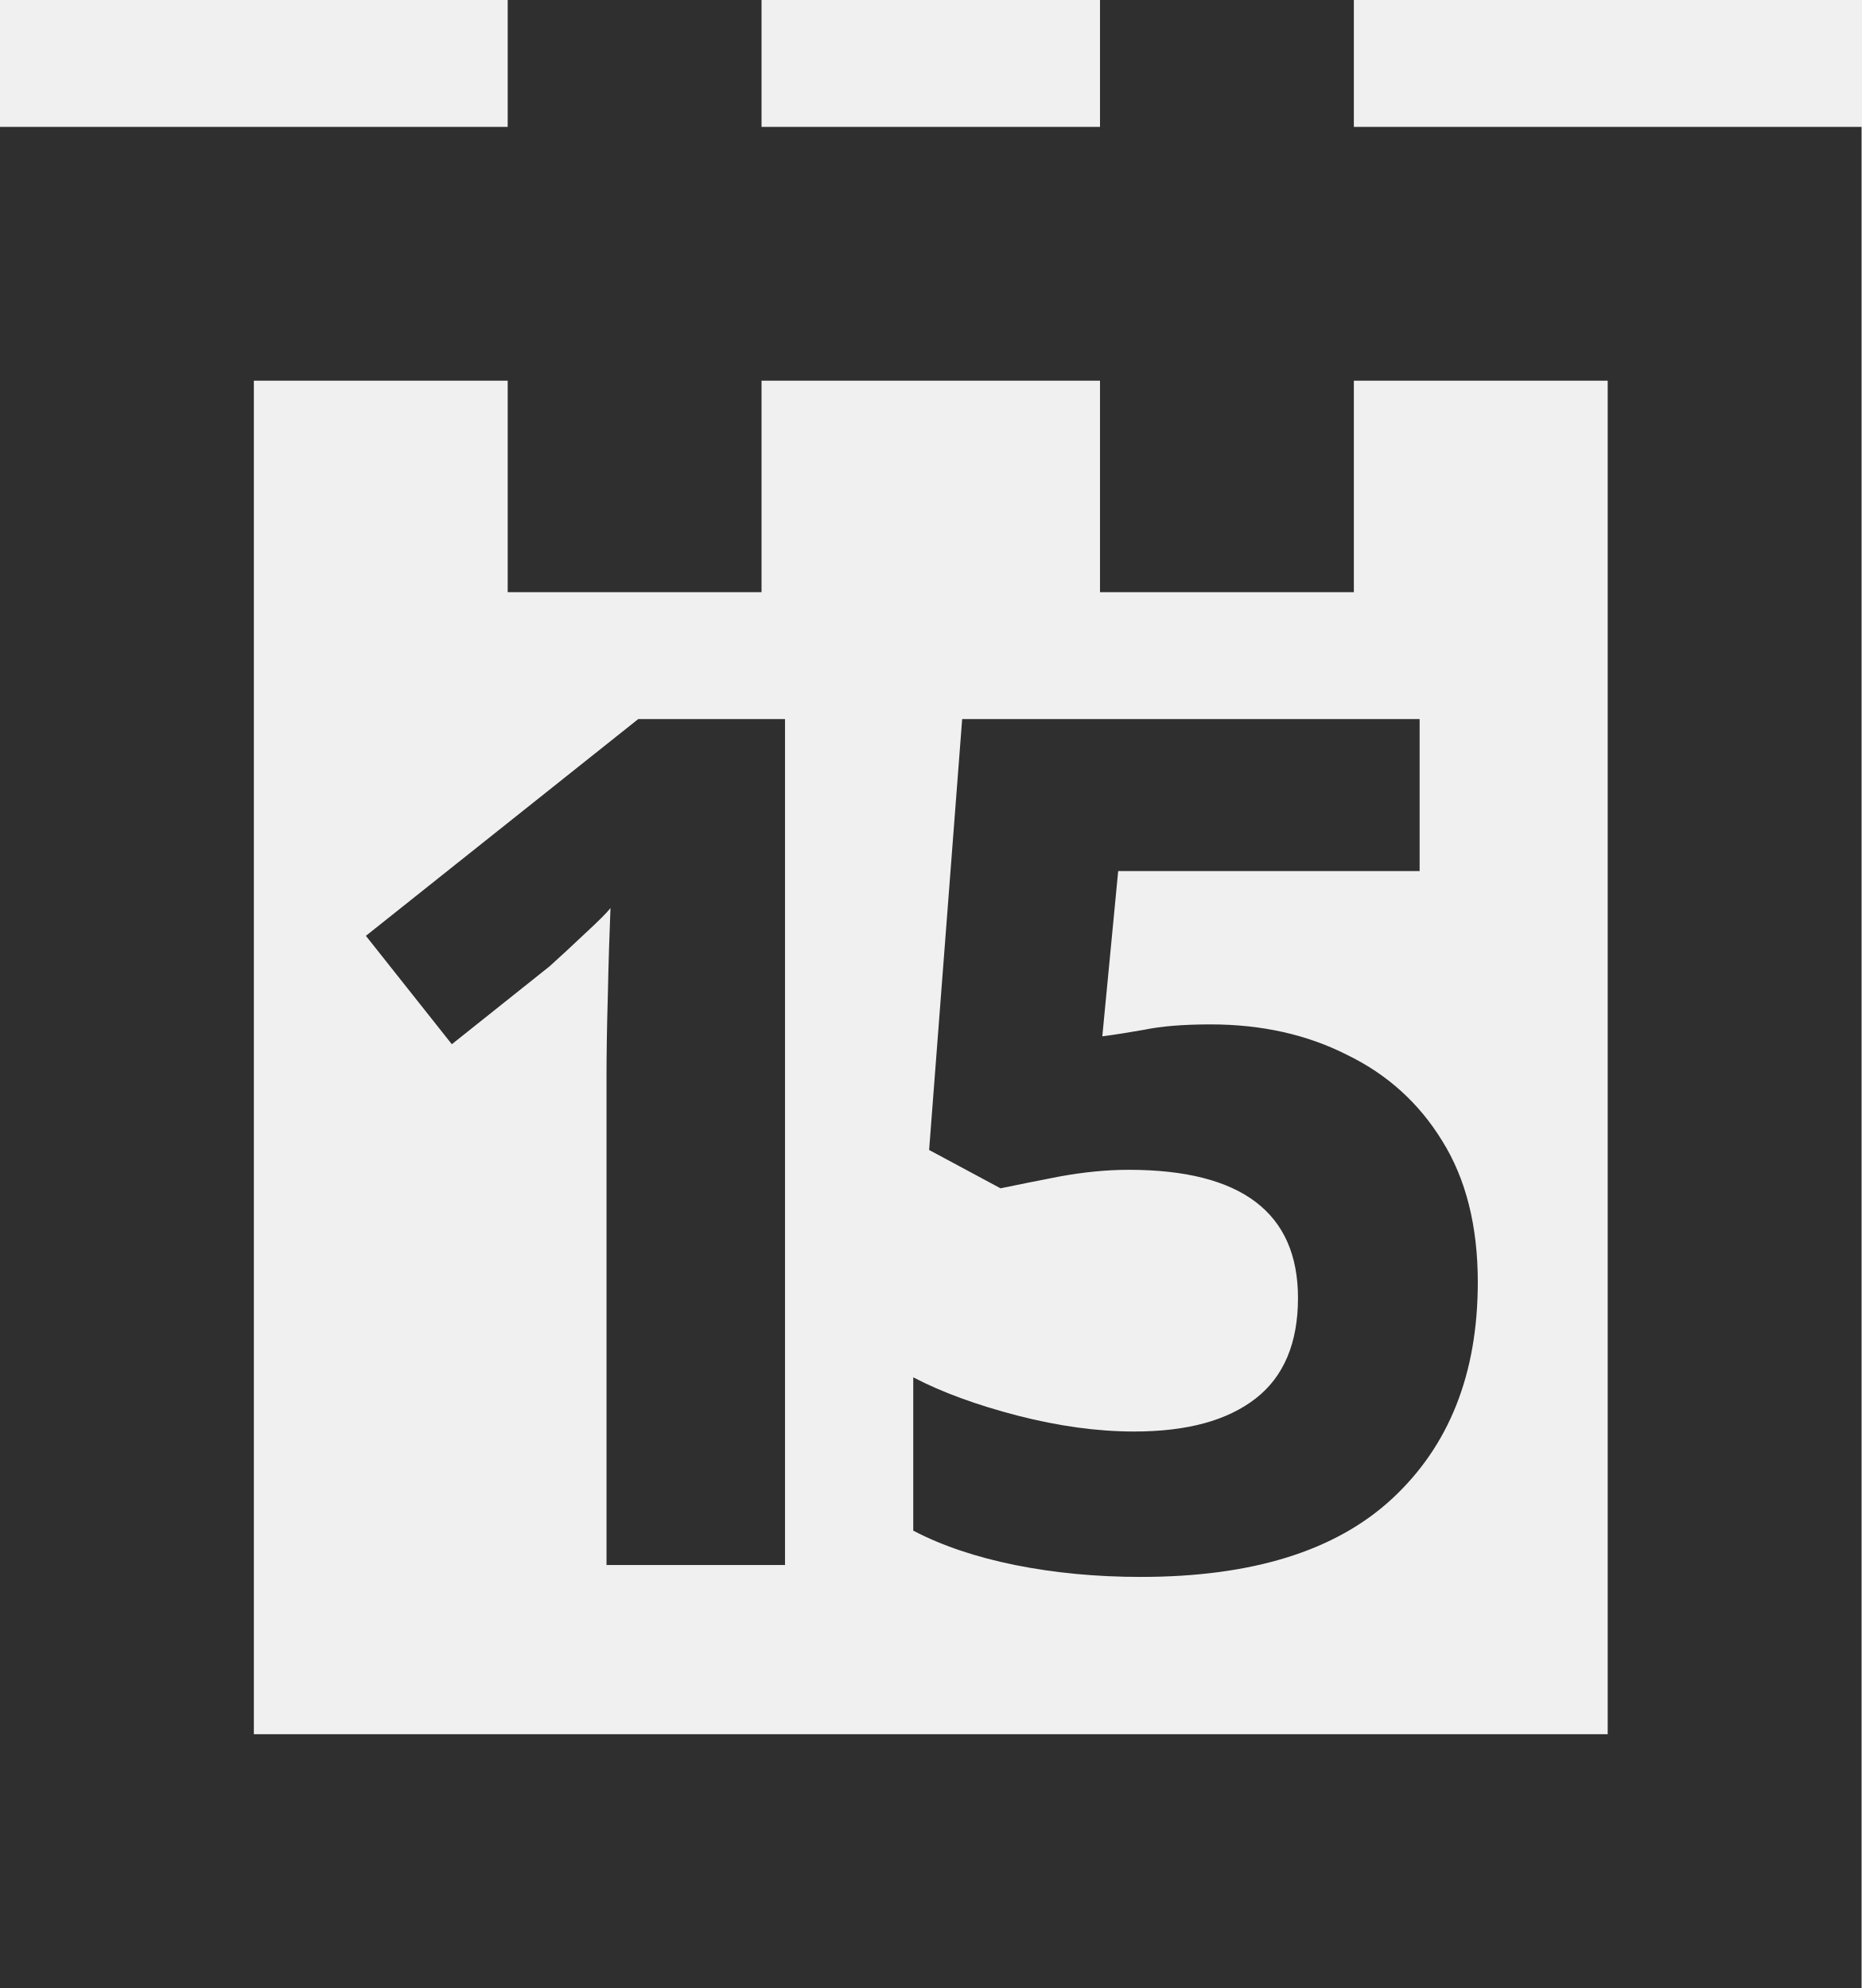
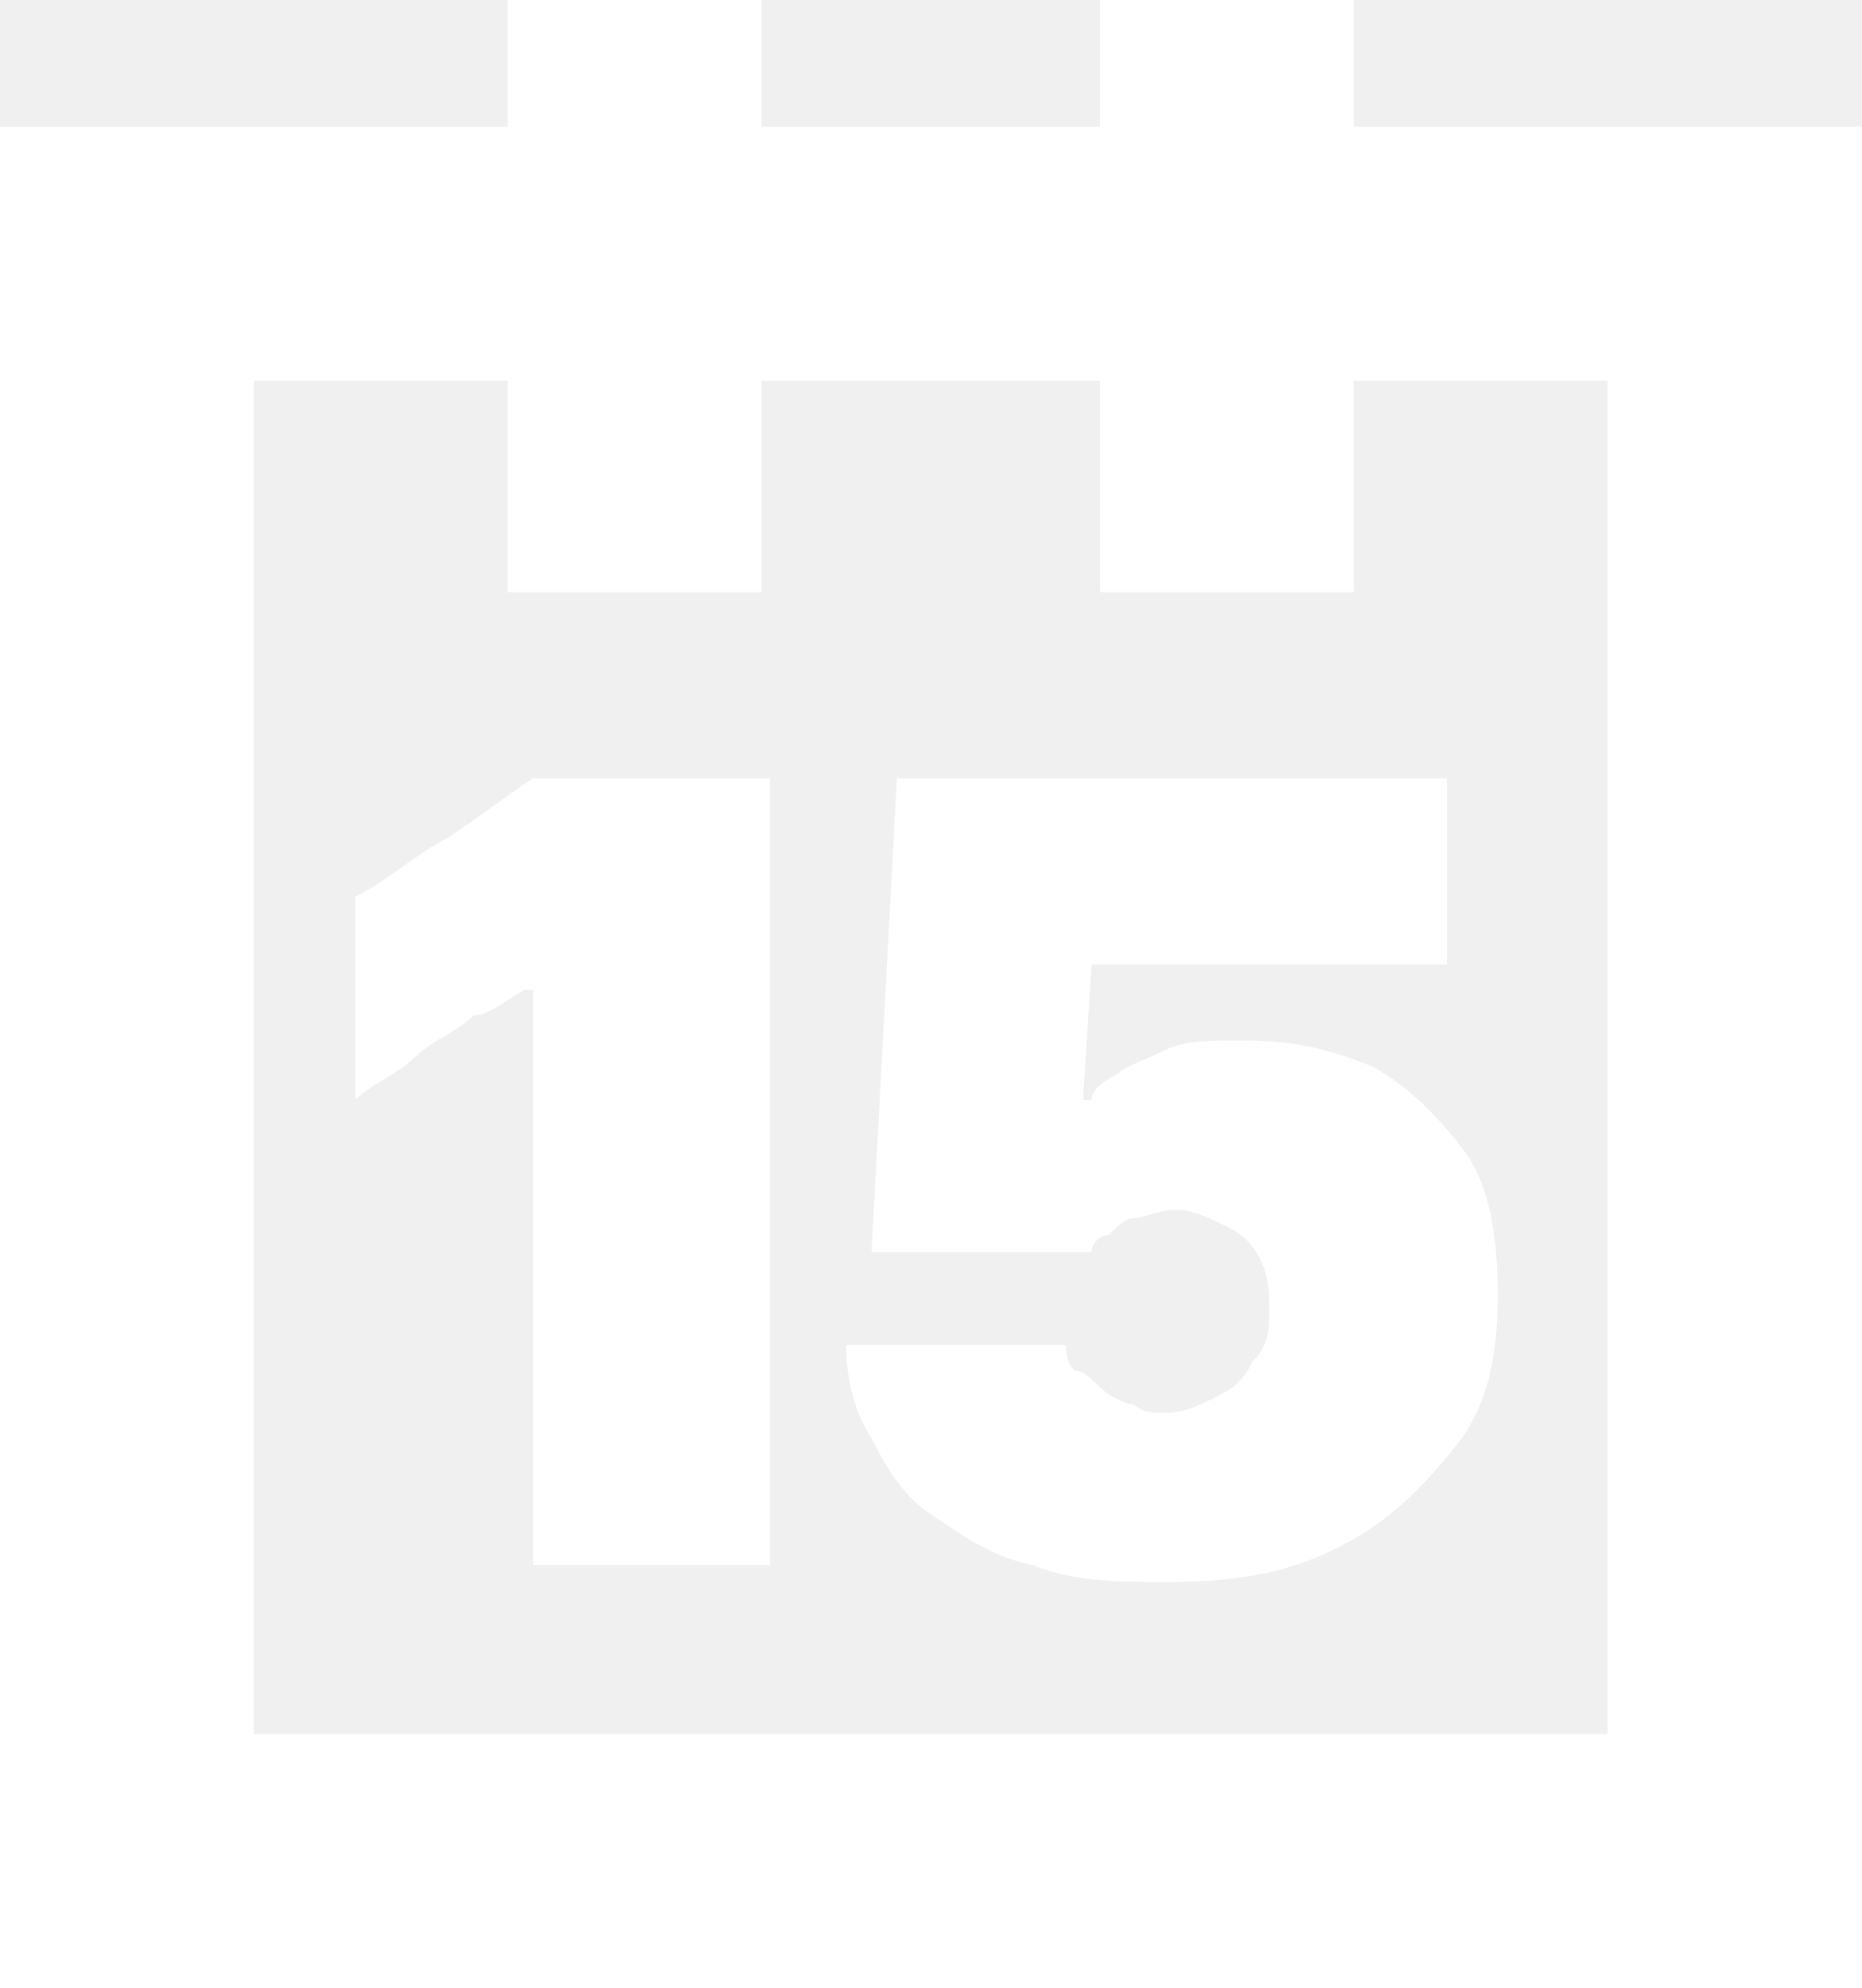
- <svg xmlns="http://www.w3.org/2000/svg" width="22" height="23.5" viewBox="0 0 22 23.5">
-   <g id="그룹_45" data-name="그룹 45" transform="translate(-337 -60.5)">
-     <g id="사각형_16" data-name="사각형 16" transform="translate(337 62)" fill="none" stroke="#2f2f2f" stroke-width="3">
-       <rect width="22" height="22" stroke="none" />
-       <rect x="1.5" y="1.5" width="19" height="19" fill="none" />
-     </g>
-     <line id="선_6" data-name="선 6" y2="7" transform="translate(344.5 60.5)" fill="none" stroke="#2f2f2f" stroke-width="3" />
-     <line id="선_7" data-name="선 7" y2="7" transform="translate(351.5 60.5)" fill="none" stroke="#2f2f2f" stroke-width="3" />
-     <text id="_15" data-name="15" transform="translate(348 79)" fill="#2f2f2f" font-size="14" font-family="SF Compact" font-weight="800" letter-spacing="-0.1em">
-       <tspan x="-7.503" y="0">15</tspan>
-     </text>
+ <svg xmlns="http://www.w3.org/2000/svg" version="1.1" id="Layer_1" x="0px" y="0px" viewBox="0 0 22 23.5" style="enable-background:new 0 0 22 23.5;" xml:space="preserve">
+   <style type="text/css">
+ 	.st0{fill:#FFFFFF;}
+ </style>
+   <g>
+     <path class="st0" d="M16,1.5V0h-3v1.5H9V0H6v1.5H0v22h22v-22H16z M19,20.5H3v-16h3V7h3V4.5h4V7h3V4.5h3V20.5z" />
+     <path class="st0" d="M5.3,9.9c-0.4,0.2-0.7,0.5-1.1,0.7v2.4c0.2-0.2,0.5-0.3,0.7-0.5c0.2-0.2,0.5-0.3,0.7-0.5   C5.8,12,6,11.8,6.2,11.7h0.1v6.8h2.8V9.2H6.3C6,9.4,5.6,9.7,5.3,9.9z" />
+     <path class="st0" d="M17.1,11.4V9.2h-6.5l-0.3,5.6h2.6c0-0.1,0.1-0.2,0.2-0.2c0.1-0.1,0.2-0.2,0.3-0.2s0.3-0.1,0.5-0.1   c0.2,0,0.4,0.1,0.6,0.2c0.2,0.1,0.3,0.2,0.4,0.4c0.1,0.2,0.1,0.4,0.1,0.6s0,0.4-0.2,0.6c-0.1,0.2-0.2,0.3-0.4,0.4   c-0.2,0.1-0.4,0.2-0.6,0.2c-0.2,0-0.3,0-0.4-0.1c-0.1,0-0.3-0.1-0.4-0.2s-0.2-0.2-0.3-0.2c-0.1-0.1-0.1-0.2-0.1-0.3H10   c0,0.4,0.1,0.8,0.3,1.1c0.2,0.4,0.4,0.7,0.7,0.9s0.7,0.5,1.2,0.6c0.5,0.2,1,0.2,1.6,0.2c0.8,0,1.4-0.1,2-0.4c0.6-0.3,1-0.7,1.4-1.2   s0.5-1.1,0.5-1.8c0-0.7-0.1-1.3-0.4-1.7s-0.7-0.8-1.1-1c-0.5-0.2-0.9-0.3-1.5-0.3c-0.4,0-0.7,0-0.9,0.1s-0.5,0.2-0.6,0.3   c-0.2,0.1-0.3,0.2-0.3,0.3h-0.1l0.1-1.6H17.1z" />
  </g>
</svg>
